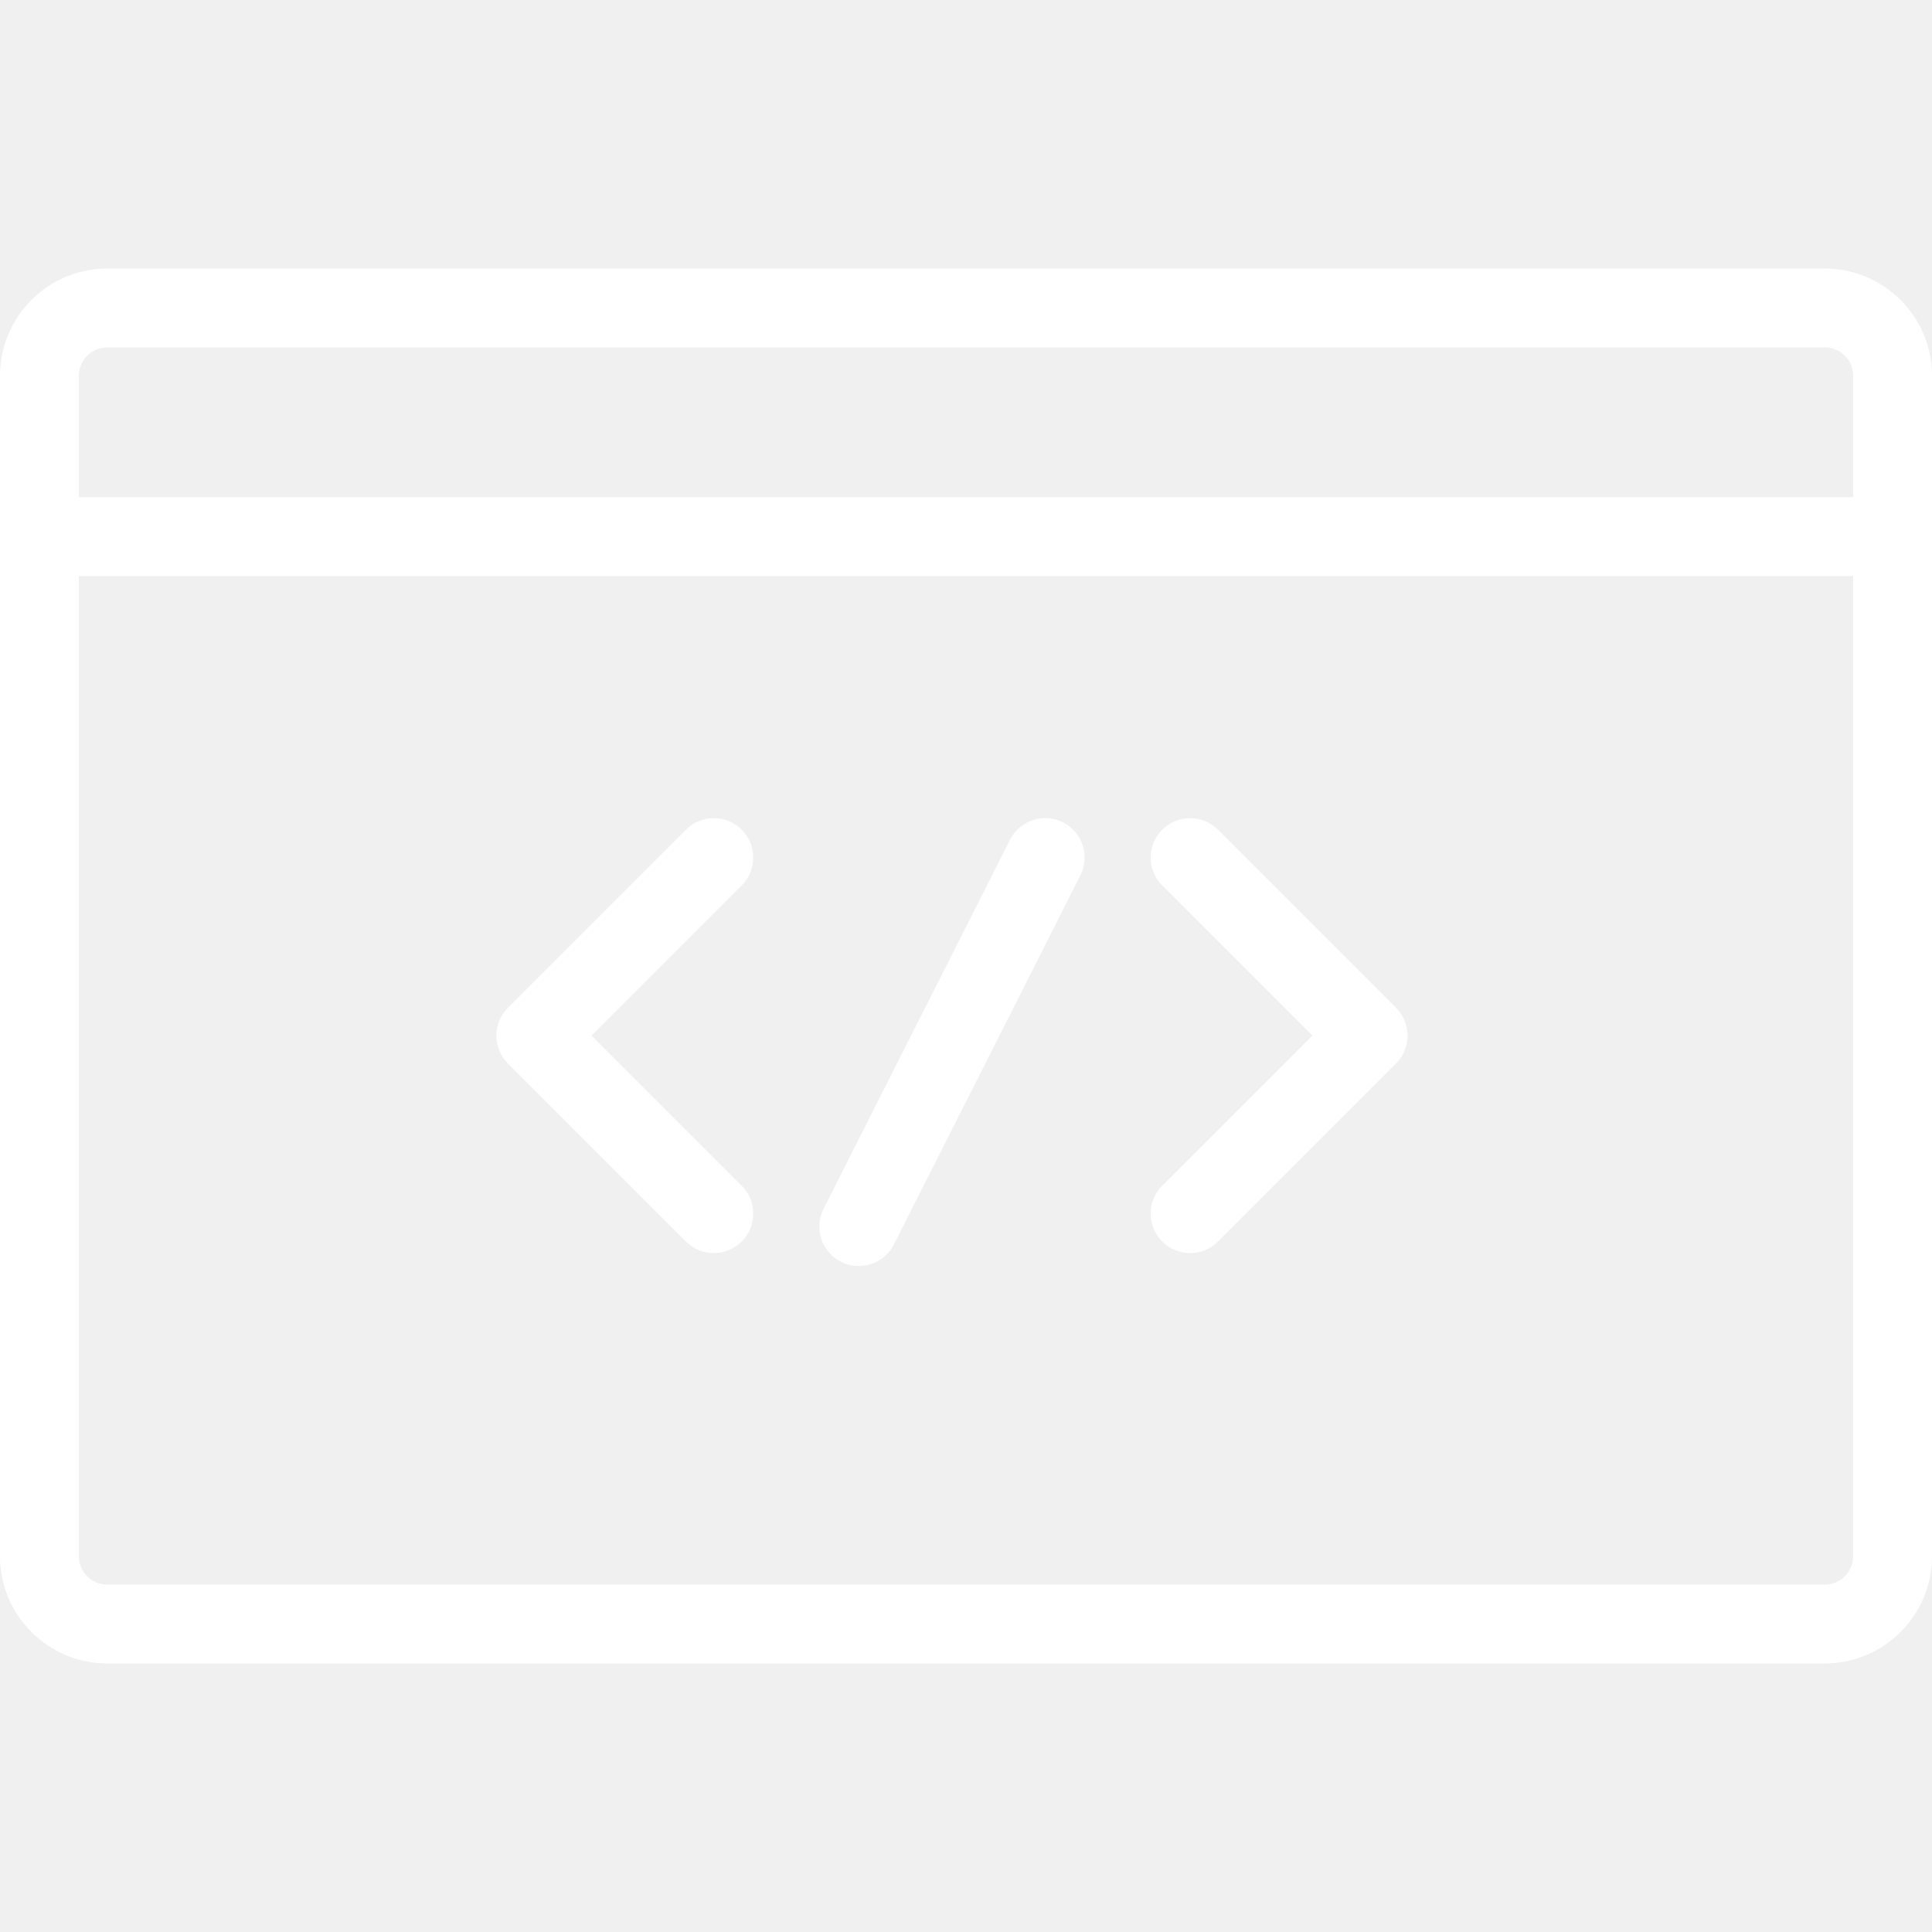
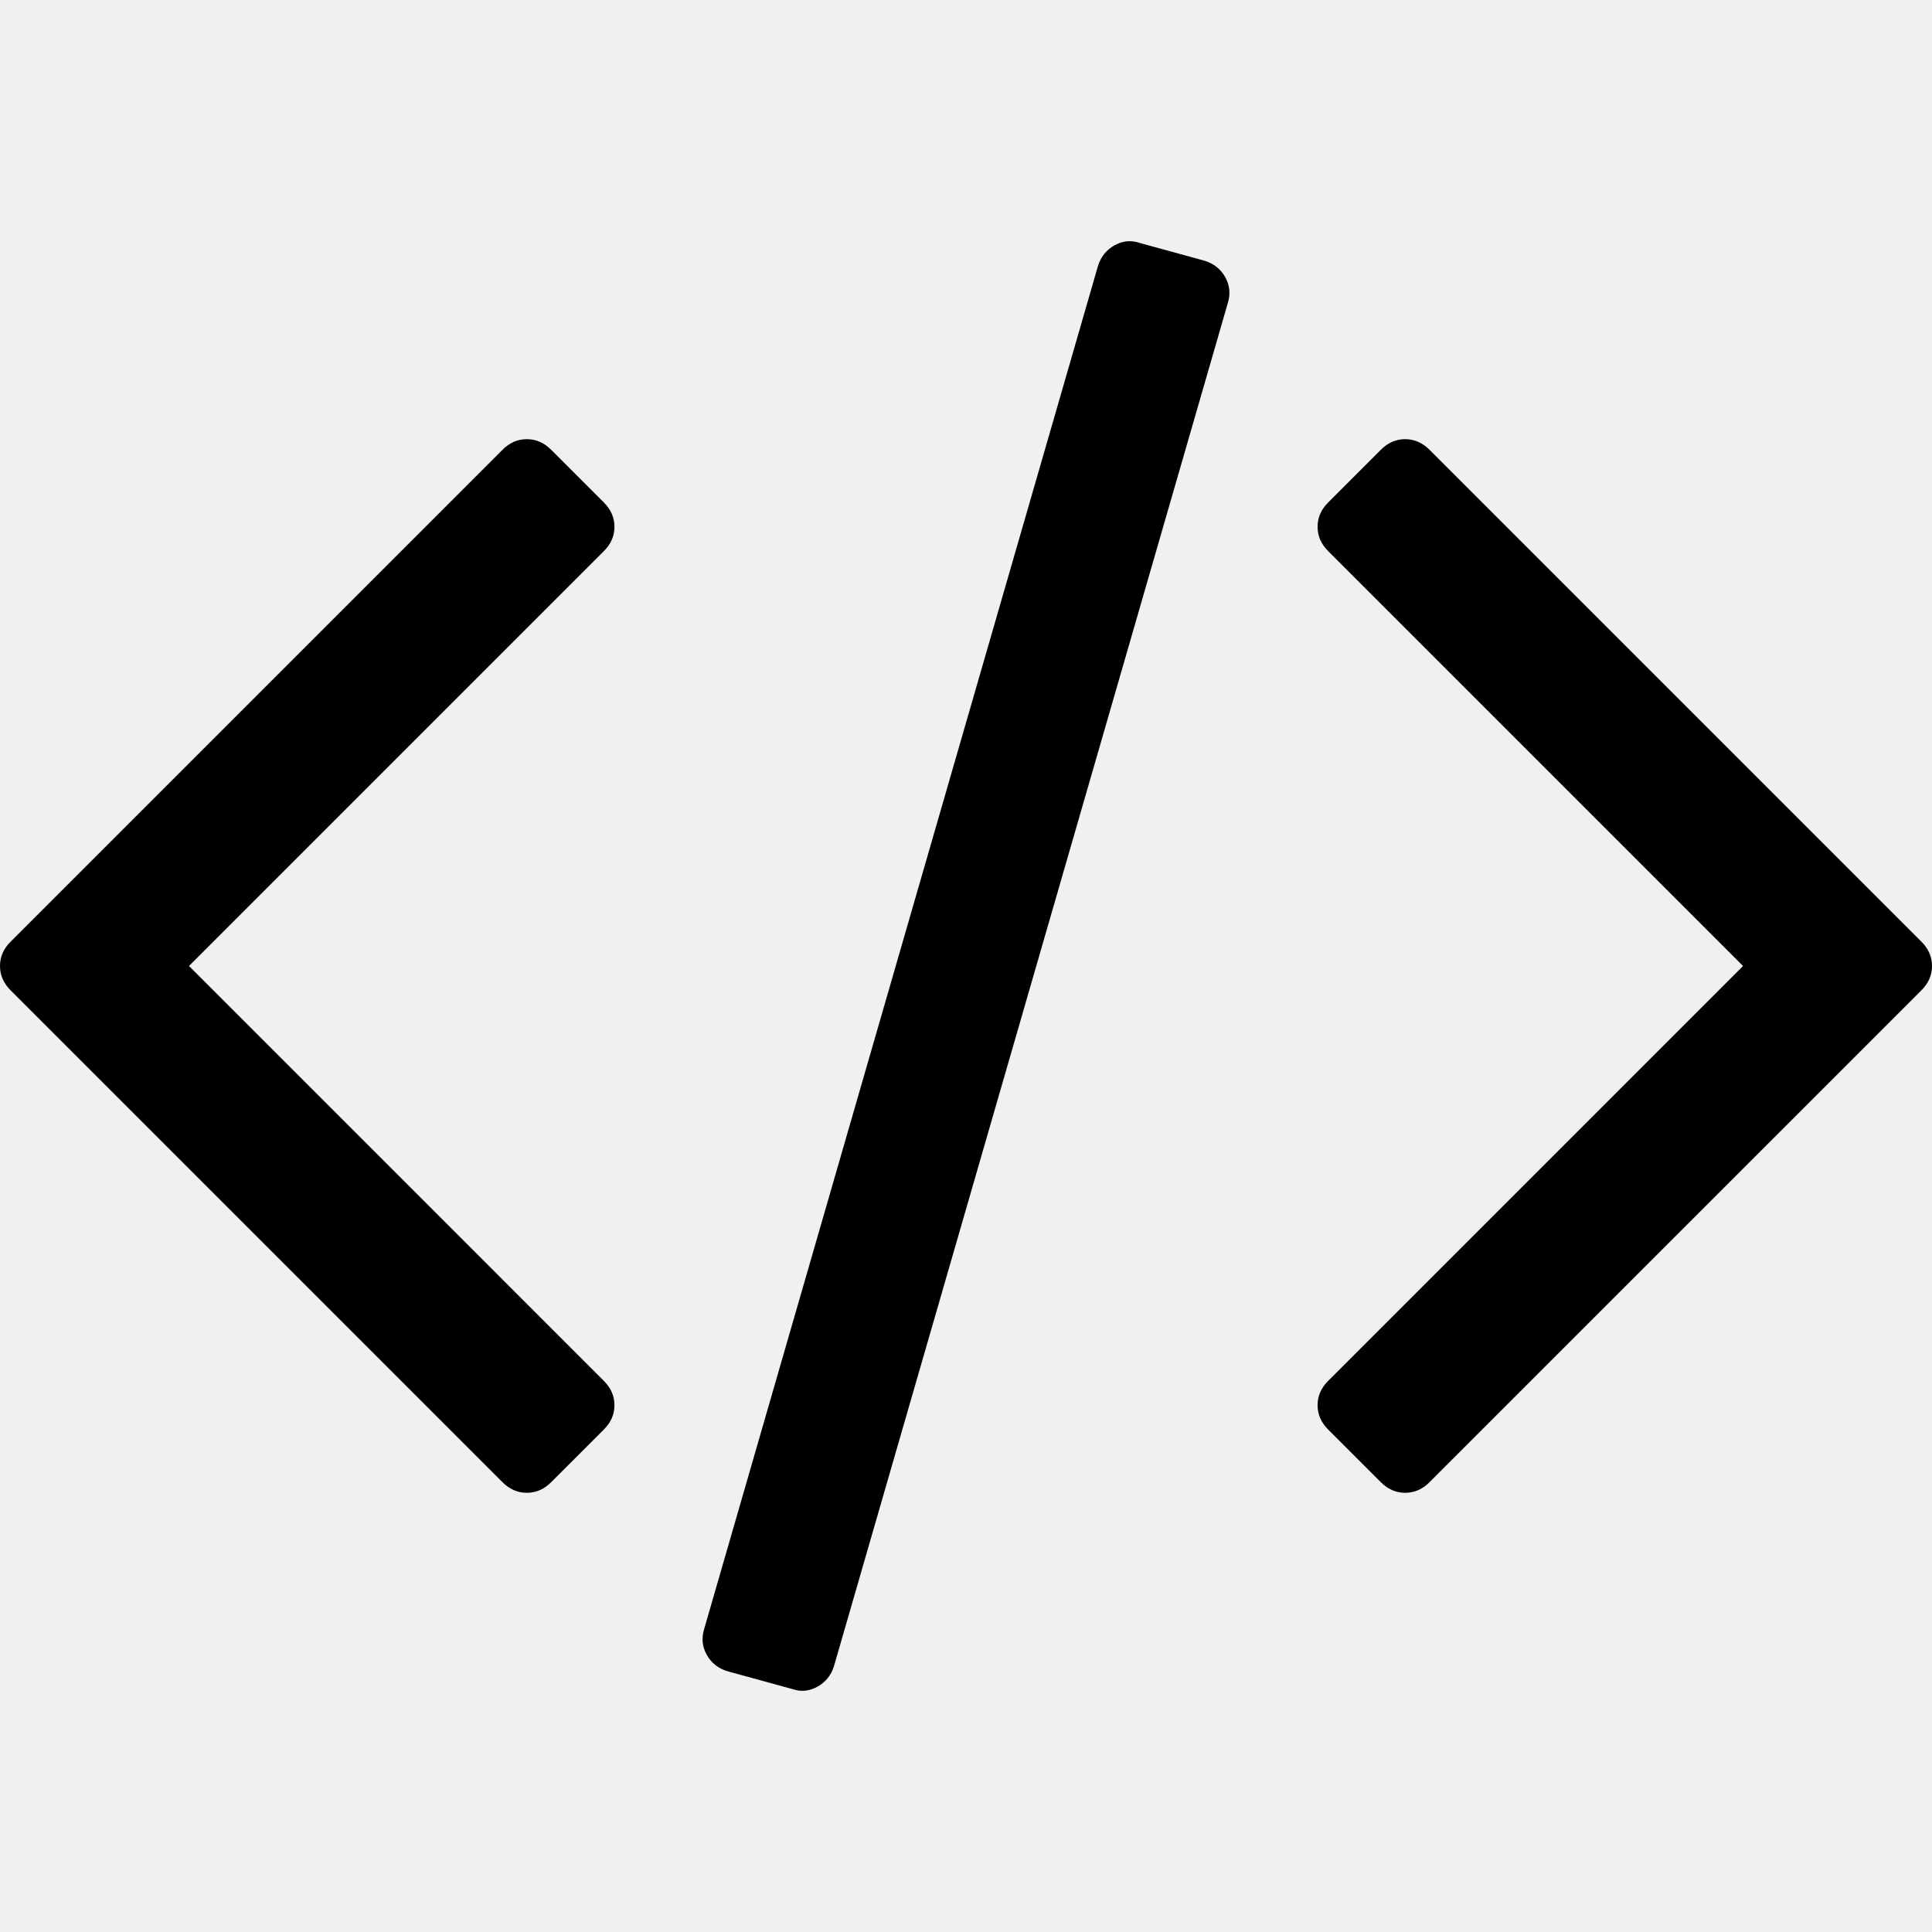
- <svg xmlns="http://www.w3.org/2000/svg" version="1.1" id="Capa_1" x="0px" y="0px" viewBox="0 0 490 490" style="enable-background:new 0 0 490 490;" xml:space="preserve">
+ <svg xmlns="http://www.w3.org/2000/svg" version="1.1" id="Capa_1" x="0px" y="0px" width="522.468px" height="522.469px" viewBox="0 0 522.468 522.469" style="enable-background:new 0 0 522.468 522.469;" xml:space="preserve">
  <g>
-     <path d="M462.806,68.109H27.193C12.199,68.109,0,80.307,0,95.301v299.396c0,14.994,12.199,27.193,27.193,27.193h435.613   c14.995,0,27.194-12.199,27.194-27.193V95.301C490,80.307,477.801,68.109,462.806,68.109z M27.193,88.109h435.613   c3.967,0,7.194,3.227,7.194,7.192V126.1H20V95.301C20,91.335,23.226,88.109,27.193,88.109z M462.806,401.891H27.193   c-3.966,0-7.193-3.227-7.193-7.193V146.1h450v248.598C470,398.665,466.772,401.891,462.806,401.891z" fill="white" />
-     <path d="M188.111,210.43c-3.905-3.905-10.237-3.904-14.142,0.001l-45.152,45.152c-1.875,1.875-2.929,4.419-2.929,7.071   c0,2.652,1.054,5.195,2.929,7.071l45.152,45.151c1.953,1.953,4.512,2.929,7.071,2.929s5.119-0.977,7.071-2.929   c3.905-3.905,3.905-10.237-0.001-14.143l-38.081-38.08l38.082-38.082C192.017,220.668,192.017,214.335,188.111,210.43z" fill="white" />
-     <path d="M308.912,210.431c-3.905-3.905-10.235-3.905-14.143-0.001c-3.905,3.905-3.905,10.237,0,14.143l38.081,38.082l-38.081,38.08   c-3.905,3.905-3.905,10.237,0,14.143c1.953,1.953,4.512,2.929,7.071,2.929c2.559,0,5.118-0.977,7.071-2.929l45.152-45.151   c1.875-1.876,2.929-4.419,2.929-7.071c0-2.652-1.054-5.196-2.929-7.071L308.912,210.431z" fill="white" />
-     <path d="M269.591,208.576c-4.931-2.491-10.945-0.513-13.436,4.417l-47.283,93.591c-2.49,4.929-0.513,10.944,4.417,13.435   c1.446,0.73,2.985,1.076,4.501,1.076c3.653,0,7.173-2.009,8.934-5.492l47.283-93.591   C276.497,217.082,274.52,211.067,269.591,208.576z" fill="white" />
+     <g>
+       <path d="M325.762,70.513l-17.706-4.854c-2.279-0.76-4.524-0.521-6.707,0.715c-2.19,1.237-3.669,3.094-4.429,5.568L190.426,440.53    c-0.76,2.475-0.522,4.809,0.715,6.995c1.237,2.19,3.09,3.665,5.568,4.425l17.701,4.856c2.284,0.766,4.521,0.526,6.71-0.712    c2.19-1.243,3.666-3.094,4.425-5.564L332.042,81.936c0.759-2.474,0.523-4.808-0.716-6.999    C330.088,72.747,328.237,71.272,325.762,70.513z" />
+       <path d="M166.167,142.465c0-2.474-0.953-4.665-2.856-6.567l-14.277-14.276c-1.903-1.903-4.093-2.857-6.567-2.857    s-4.665,0.955-6.567,2.857L2.856,254.666C0.95,256.569,0,258.759,0,261.233c0,2.474,0.953,4.664,2.856,6.566l133.043,133.044    c1.902,1.906,4.089,2.854,6.567,2.854s4.665-0.951,6.567-2.854l14.277-14.268c1.903-1.902,2.856-4.093,2.856-6.57    c0-2.471-0.953-4.661-2.856-6.563L51.107,261.233l112.204-112.201C165.217,147.13,166.167,144.939,166.167,142.465z" />
+       <path d="M519.614,254.663L386.567,121.619c-1.902-1.902-4.093-2.857-6.563-2.857c-2.478,0-4.661,0.955-6.57,2.857l-14.271,14.275    c-1.902,1.903-2.851,4.09-2.851,6.567s0.948,4.665,2.851,6.567l112.206,112.204L359.163,373.442    c-1.902,1.902-2.851,4.093-2.851,6.563c0,2.478,0.948,4.668,2.851,6.57l14.271,14.268c1.909,1.906,4.093,2.854,6.57,2.854    c2.471,0,4.661-0.951,6.563-2.854L519.614,267.8c1.903-1.902,2.854-4.096,2.854-6.57    C522.468,258.755,521.517,256.565,519.614,254.663z" />
+     </g>
  </g>
  <g>
</g>
  <g>
</g>
  <g>
</g>
  <g>
</g>
  <g>
</g>
  <g>
</g>
  <g>
</g>
  <g>
</g>
  <g>
</g>
  <g>
</g>
  <g>
</g>
  <g>
</g>
  <g>
</g>
  <g>
</g>
  <g>
</g>
</svg>
